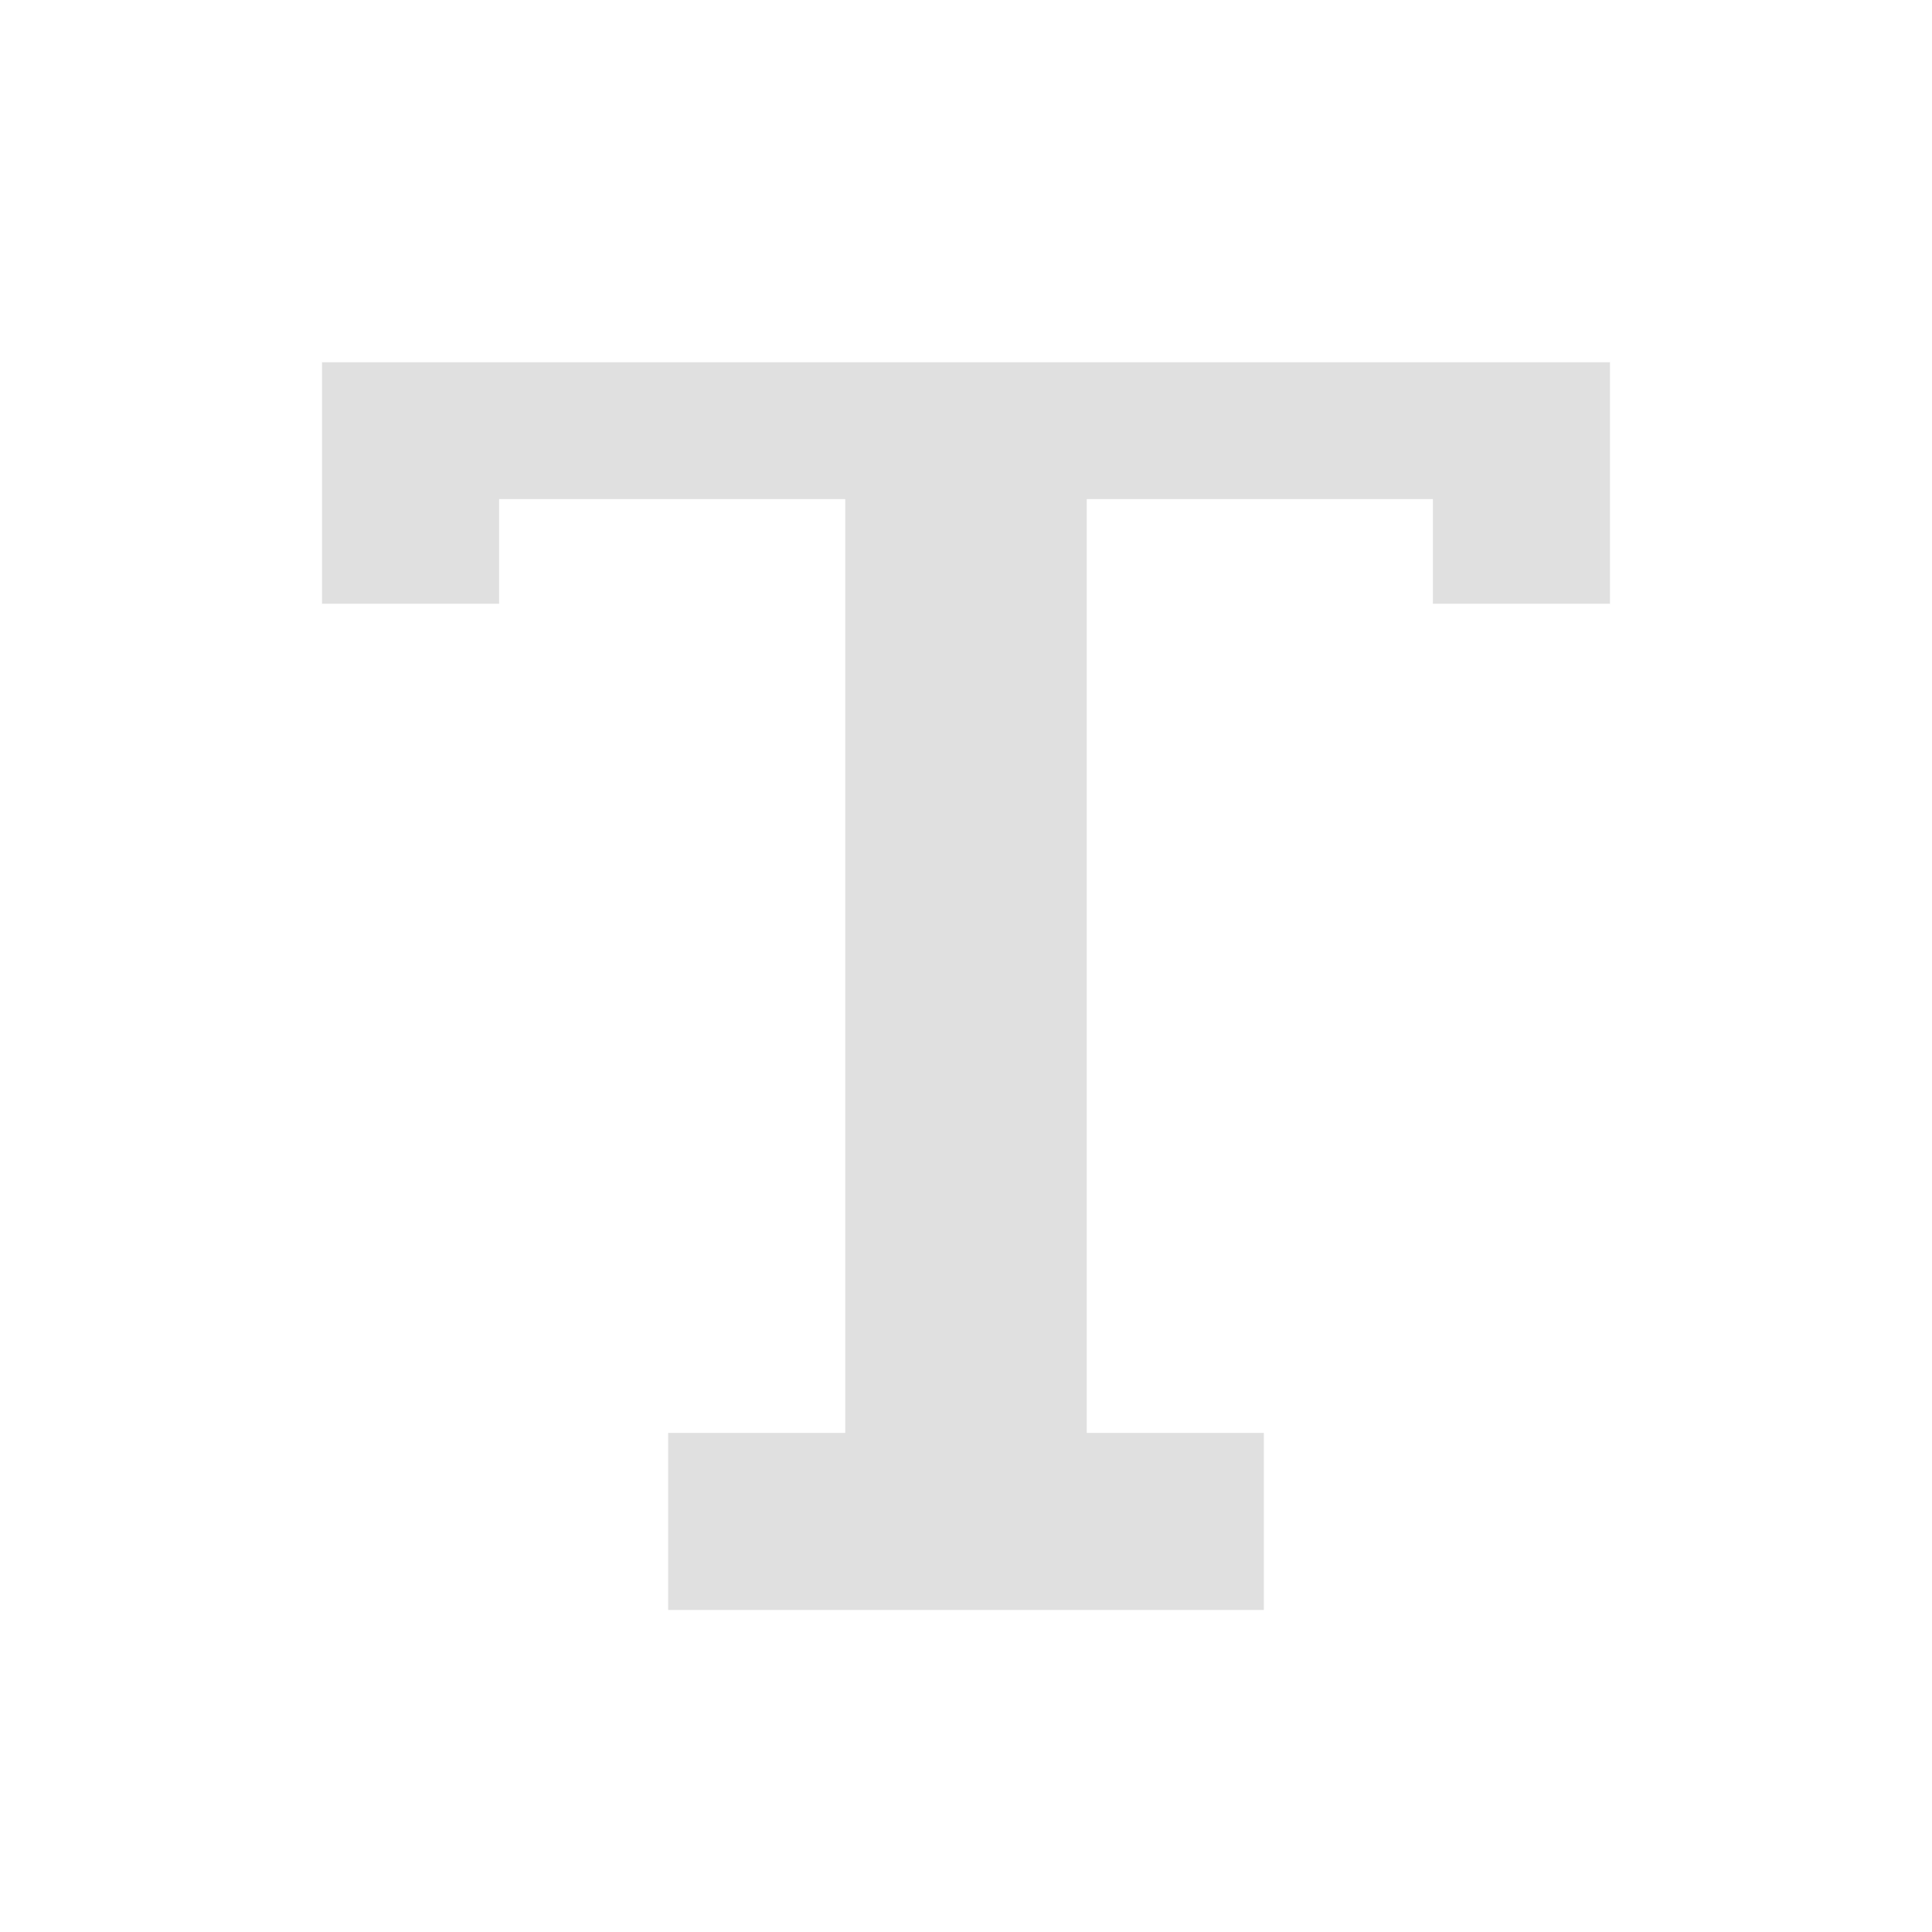
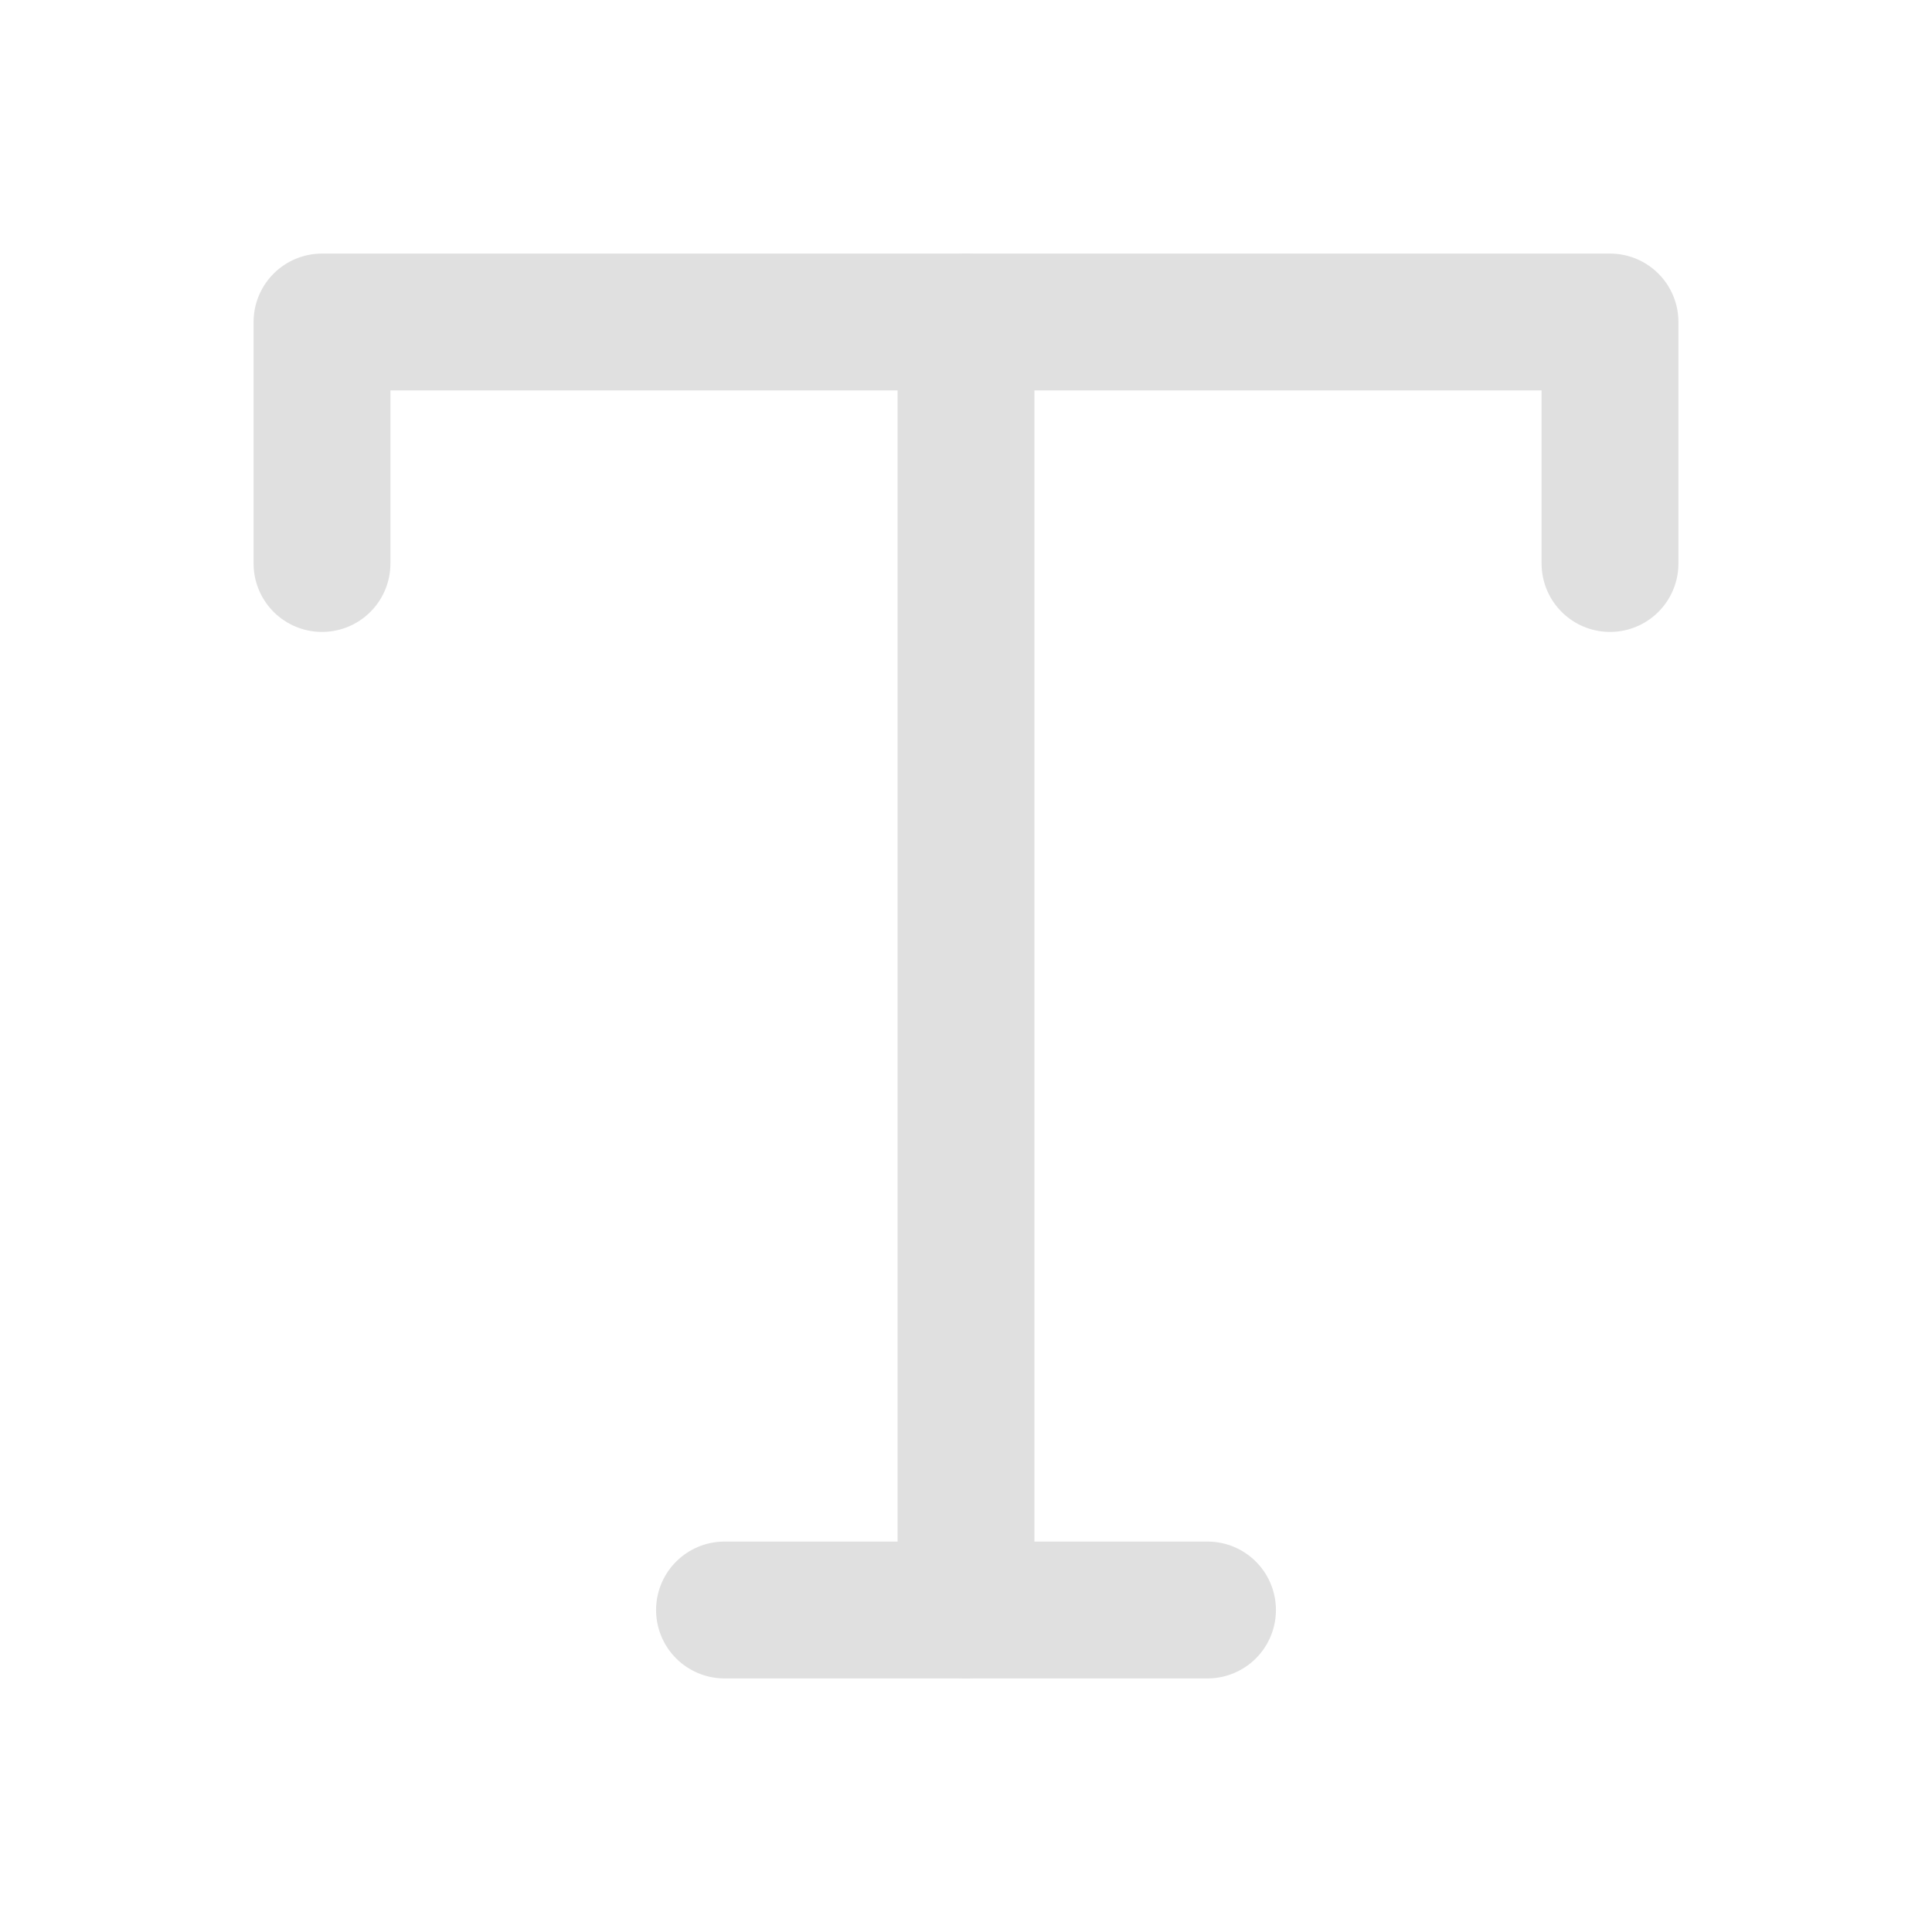
- <svg xmlns="http://www.w3.org/2000/svg" width="24" height="24" viewBox="0 0 24 24" fill="#e0e0e0" stroke="none">
-   <path d="M4 4.5h16v3h-2.2V6.2h-4.3v11.6h2.2V20H8.3v-2.2h2.2V6.2H6.2v1.3H4V4.5z" />
+ <svg xmlns="http://www.w3.org/2000/svg" class="icon" width="24" height="24" viewBox="0 0 24 24" fill="none" stroke="#e0e0e0" stroke-width="1.7" stroke-linecap="round" stroke-linejoin="round" aria-hidden="true" focusable="false">
+   <polyline points="4 7 4 4 20 4 20 7" />
+   <line x1="9" x2="15" y1="20" y2="20" />
+   <line x1="12" x2="12" y1="4" y2="20" />
</svg>
